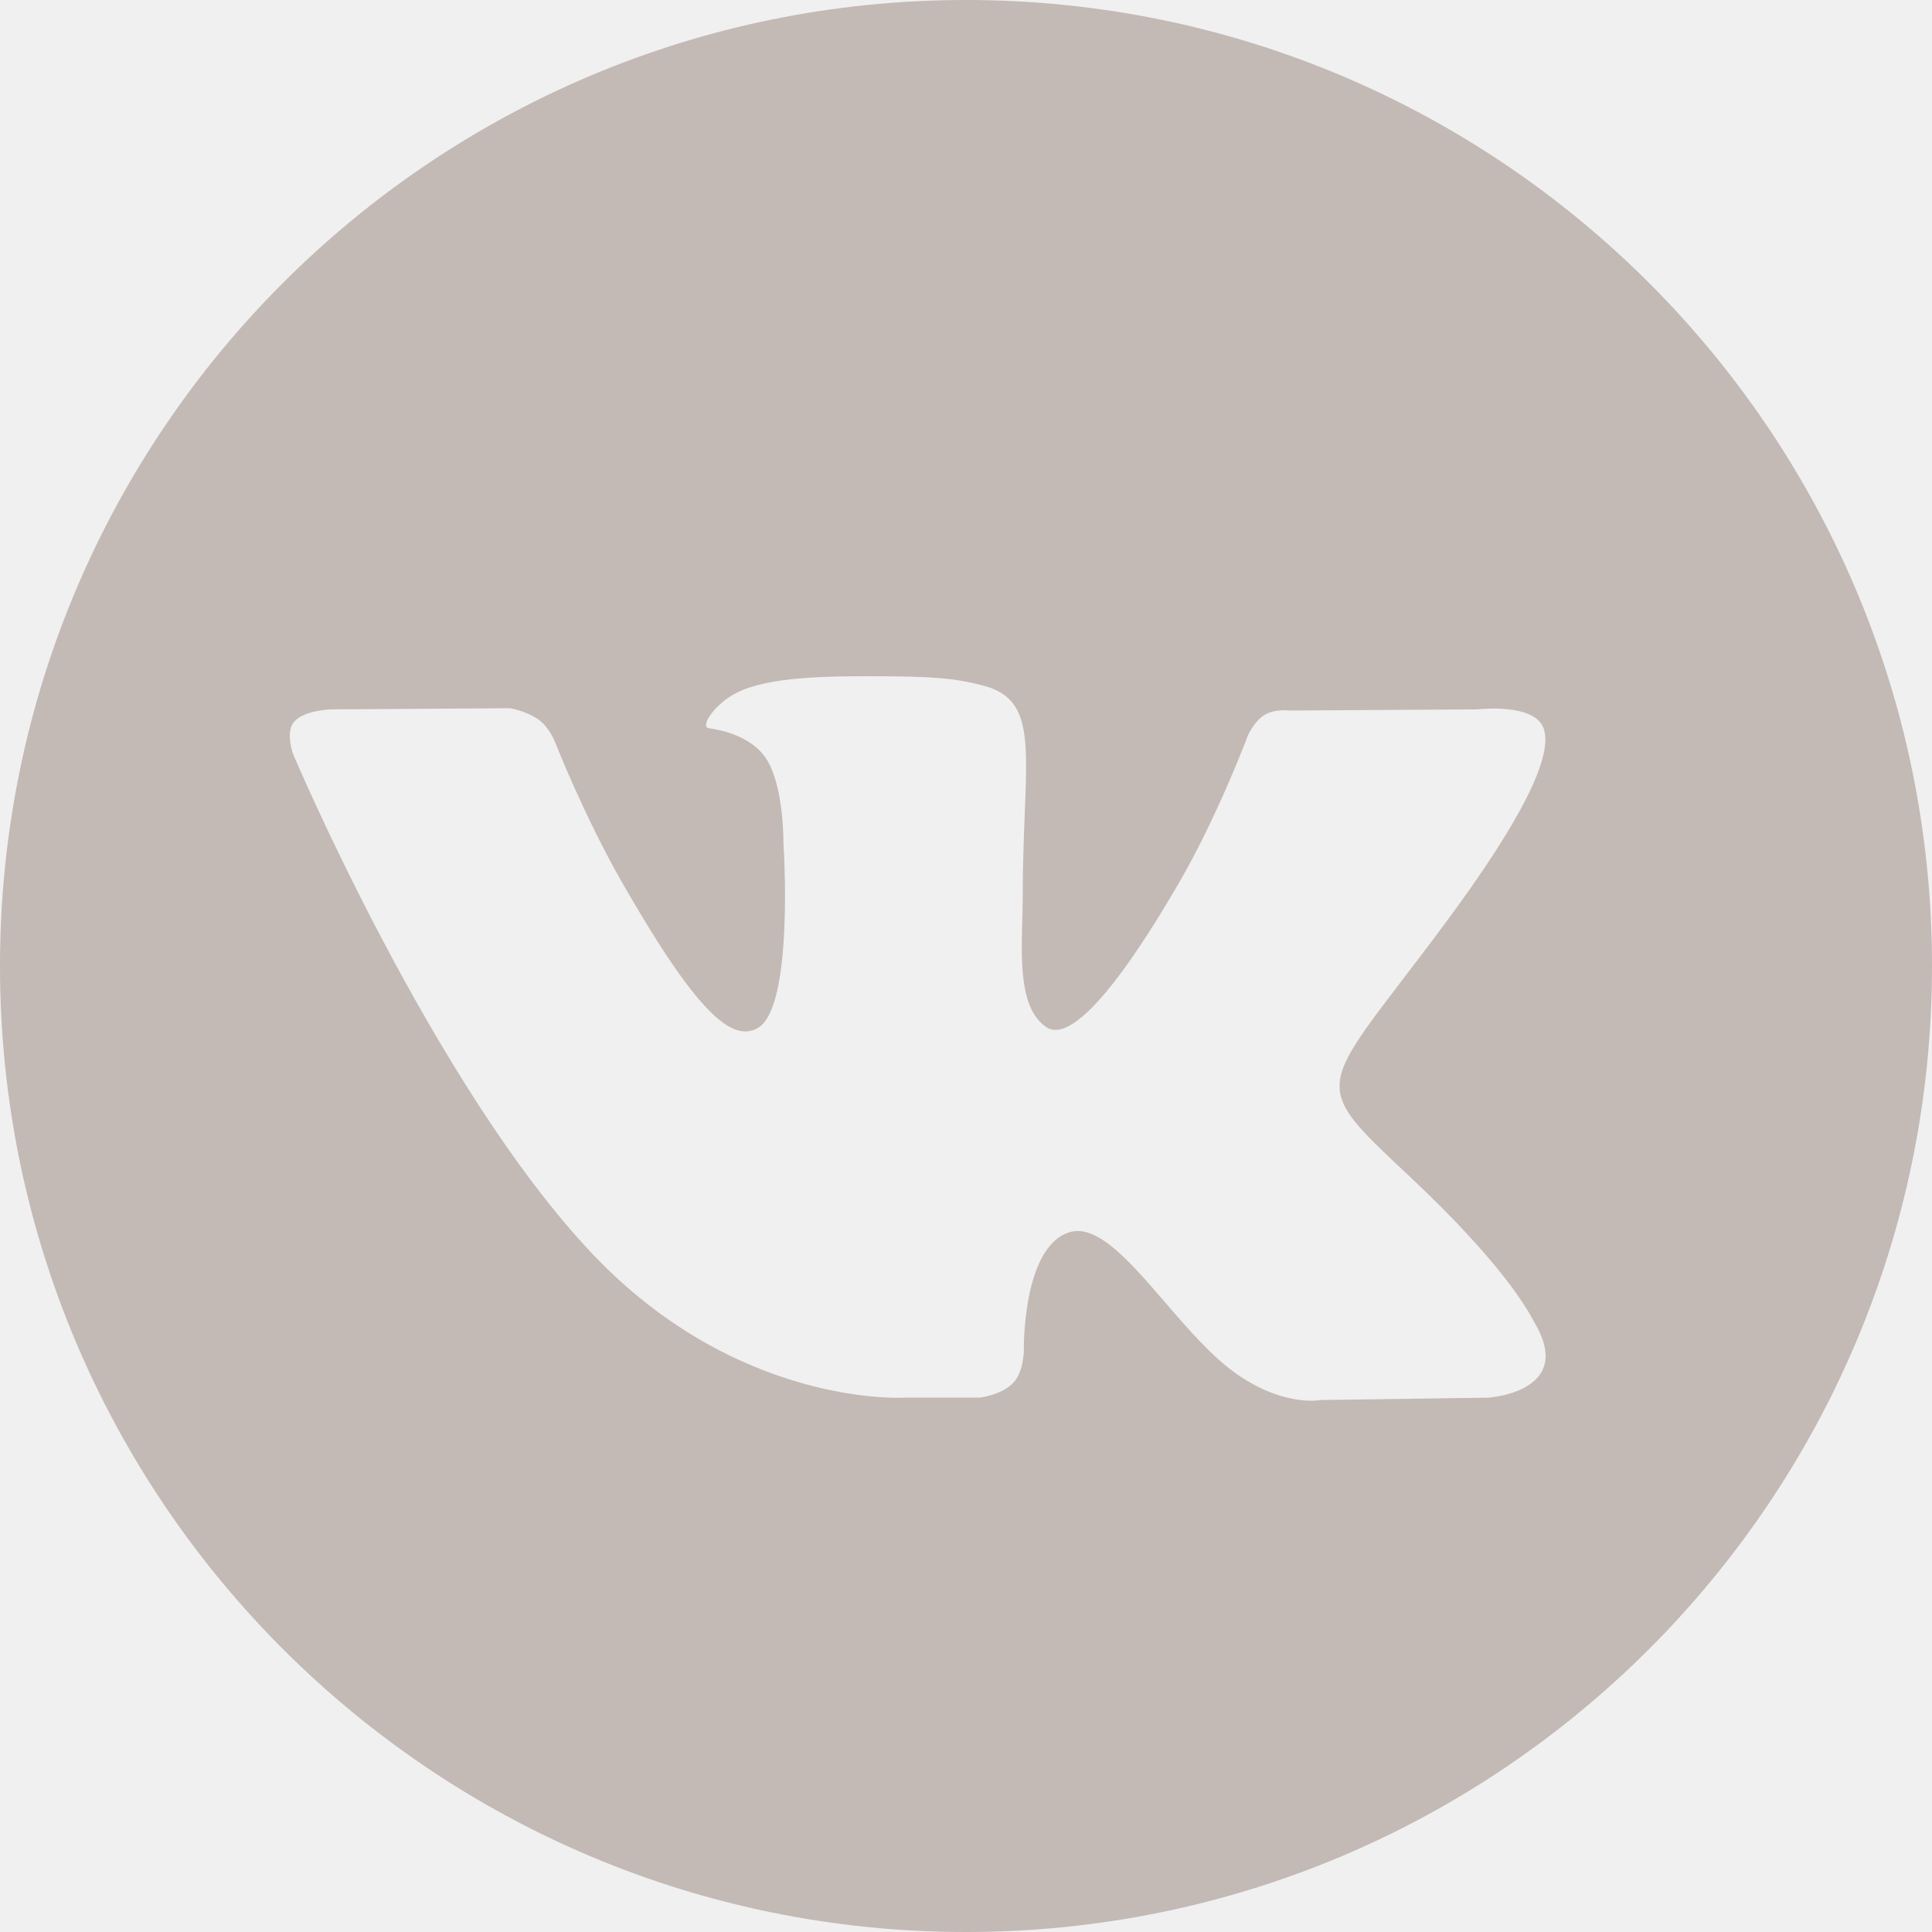
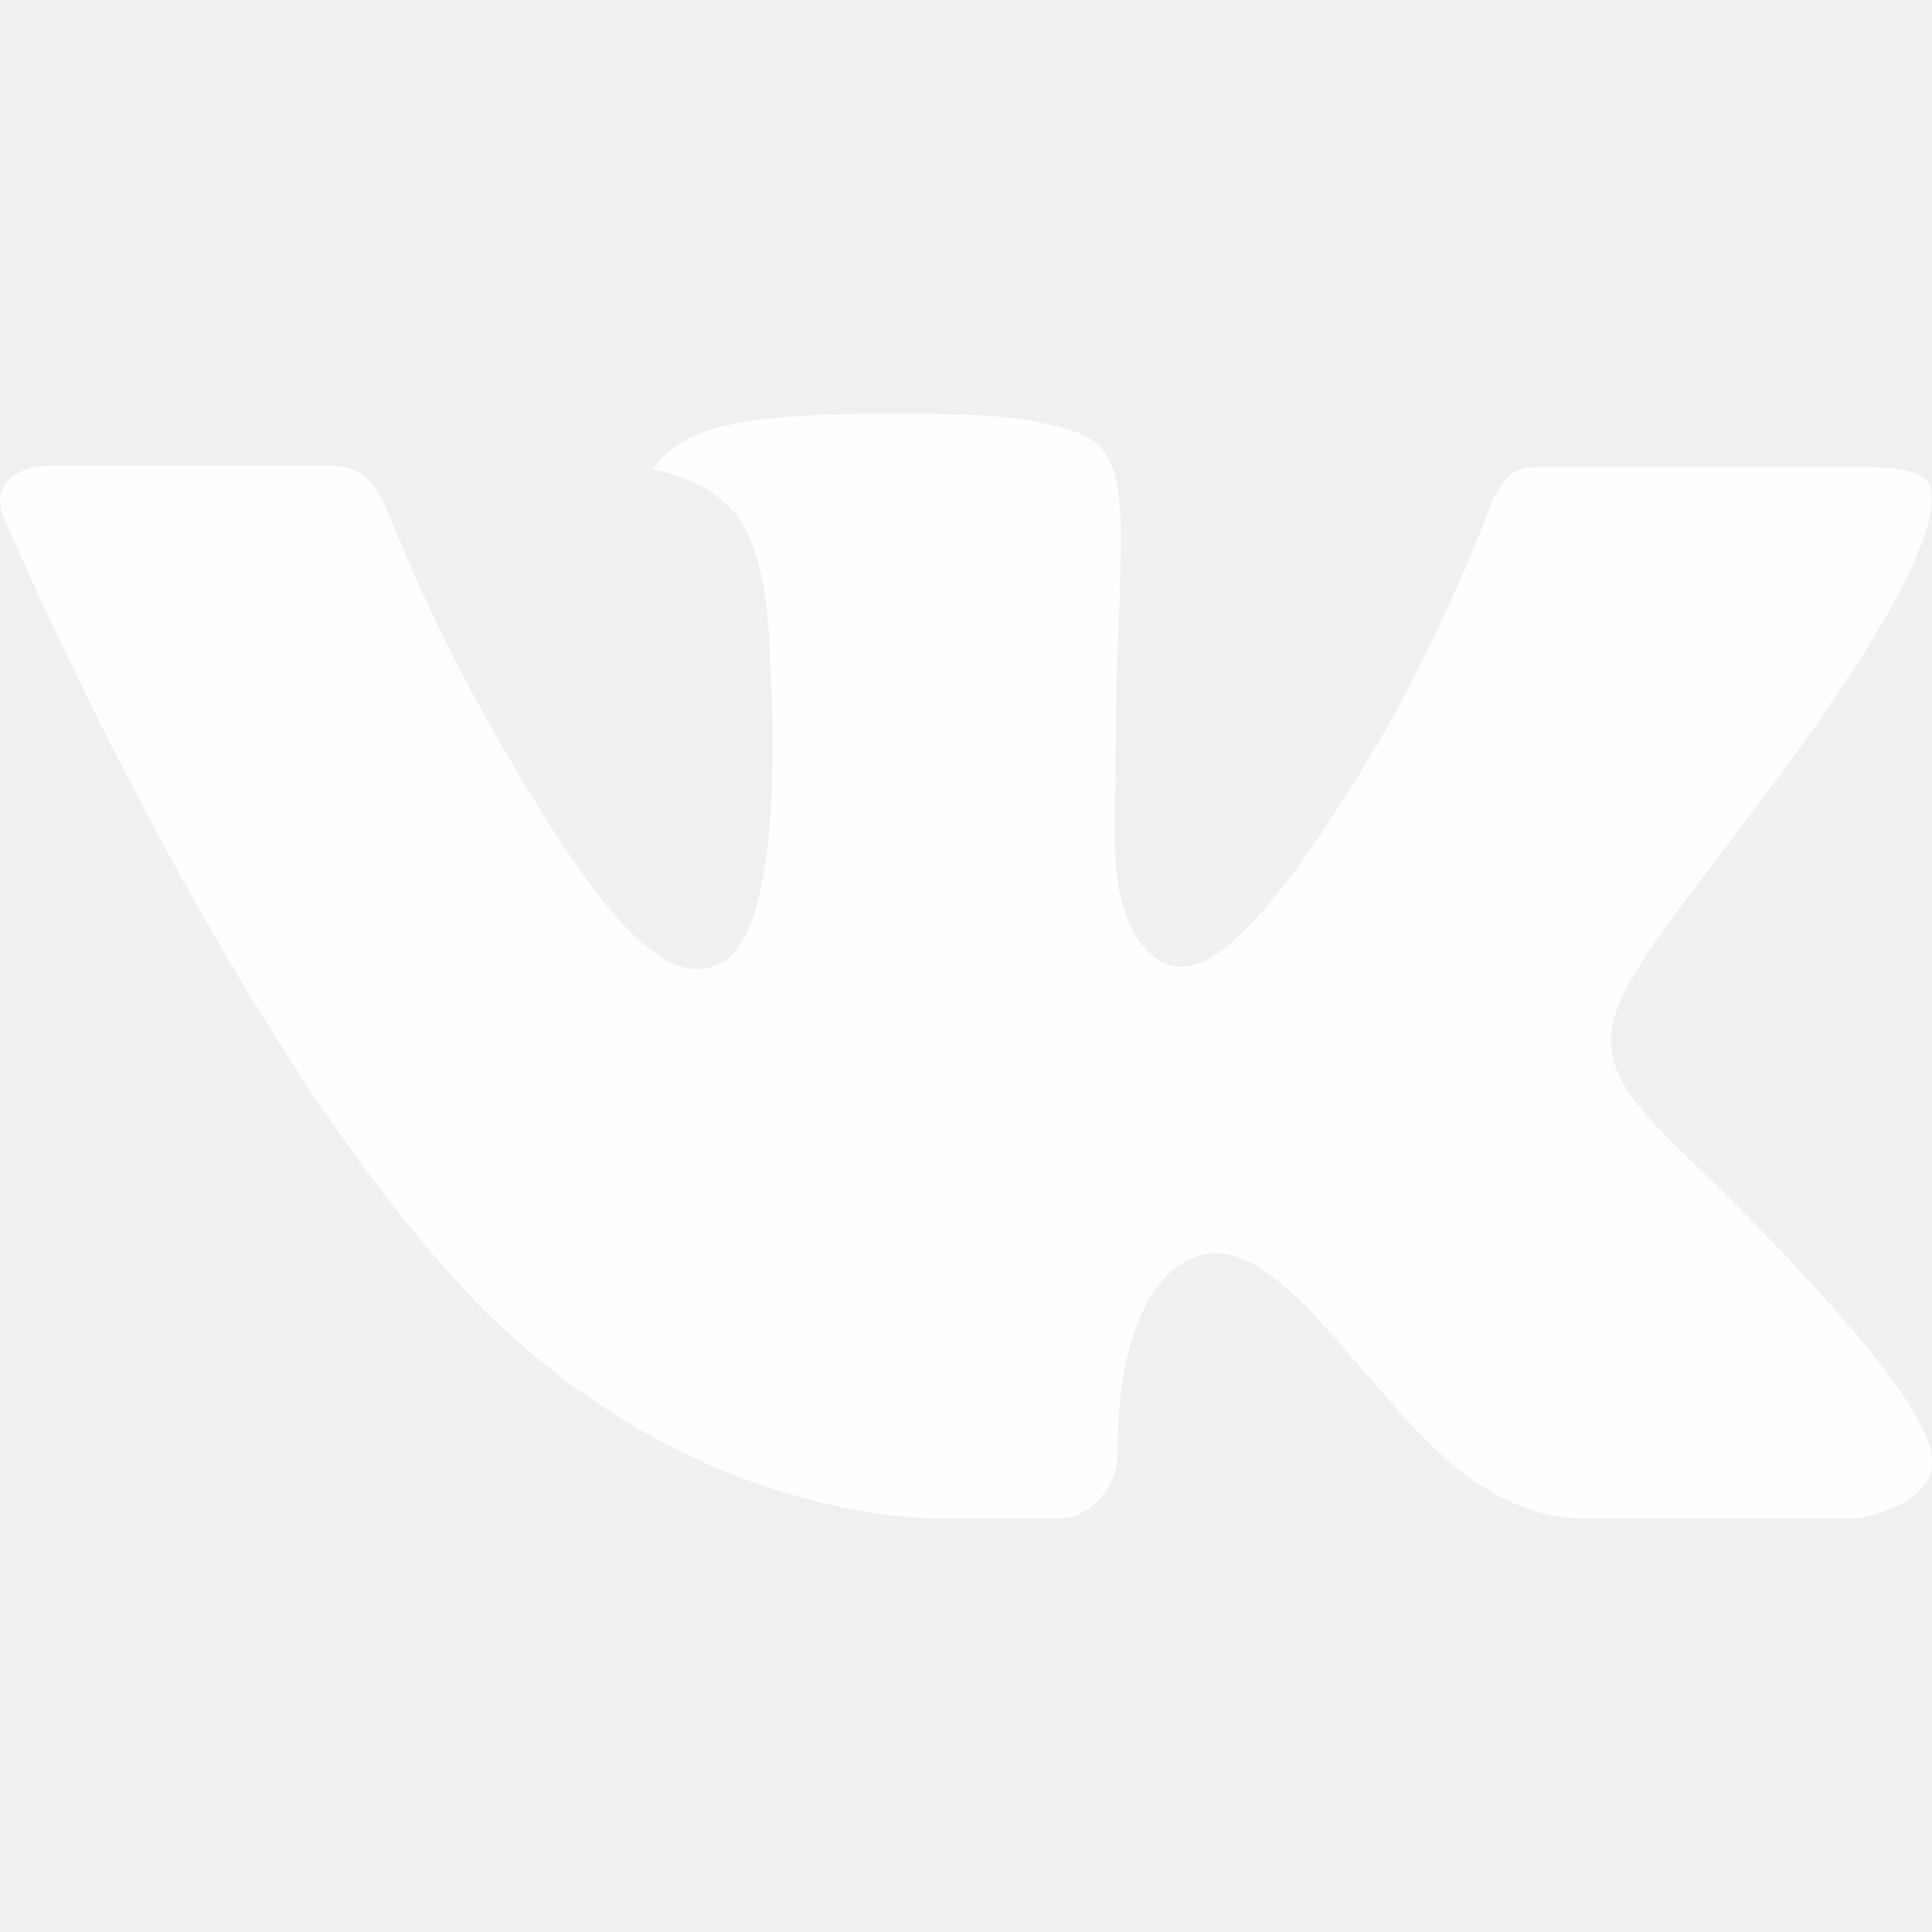
- <svg xmlns="http://www.w3.org/2000/svg" width="40" height="40" viewBox="0 0 40 40" fill="none">
-   <path fill-rule="evenodd" clip-rule="evenodd" d="M40 20C40 31.046 31.046 40 20 40C8.954 40 0 31.046 0 20C0 8.954 8.954 0 20 0C31.046 0 40 8.954 40 20ZM20.275 28.937H18.721C18.721 28.937 15.292 29.146 12.272 25.967C8.979 22.499 6.07 15.617 6.07 15.617C6.07 15.617 5.903 15.166 6.085 14.948C6.29 14.703 6.847 14.687 6.847 14.687L10.562 14.663C10.562 14.663 10.912 14.722 11.163 14.908C11.37 15.061 11.485 15.348 11.485 15.348C11.485 15.348 12.086 16.884 12.881 18.273C14.433 20.985 15.156 21.579 15.683 21.288C16.451 20.864 16.22 17.454 16.22 17.454C16.22 17.454 16.235 16.216 15.834 15.665C15.524 15.238 14.938 15.113 14.68 15.078C14.471 15.05 14.814 14.559 15.259 14.339C15.927 14.008 17.108 13.989 18.503 14.003C19.59 14.014 19.902 14.083 20.328 14.187C21.313 14.428 21.283 15.199 21.216 16.864C21.197 17.361 21.174 17.938 21.174 18.605C21.174 18.755 21.169 18.914 21.165 19.079C21.142 19.931 21.115 20.907 21.67 21.27C21.955 21.456 22.651 21.298 24.392 18.308C25.217 16.892 25.836 15.226 25.836 15.226C25.836 15.226 25.971 14.929 26.181 14.801C26.396 14.671 26.686 14.711 26.686 14.711L30.595 14.687C30.595 14.687 31.77 14.545 31.96 15.081C32.159 15.644 31.521 16.958 29.924 19.111C28.406 21.157 27.669 21.908 27.739 22.574C27.79 23.058 28.269 23.498 29.187 24.359C31.111 26.165 31.624 27.114 31.746 27.339C31.756 27.358 31.763 27.371 31.768 27.38C32.63 28.824 30.813 28.937 30.813 28.937L27.341 28.986C27.341 28.986 26.595 29.136 25.613 28.453C25.099 28.097 24.597 27.515 24.119 26.96C23.388 26.113 22.712 25.329 22.135 25.514C21.167 25.825 21.198 27.933 21.198 27.933C21.198 27.933 21.205 28.384 20.984 28.624C20.744 28.885 20.275 28.937 20.275 28.937Z" fill="#C3B9B5" />
+ <svg xmlns="http://www.w3.org/2000/svg" width="26" height="26" viewBox="0 0 26 26" fill="none">
+   <g clip-path="url(#clip0_1693_3779)">
+     <path fill-rule="evenodd" clip-rule="evenodd" d="M23.143 15.988C23.143 15.988 25.245 18.064 25.765 19.025C25.775 19.038 25.783 19.054 25.788 19.07C26 19.425 26.052 19.703 25.948 19.909C25.773 20.248 25.178 20.418 24.977 20.433H21.262C21.003 20.433 20.465 20.365 19.809 19.913C19.309 19.563 18.811 18.987 18.329 18.424C17.609 17.588 16.986 16.863 16.355 16.863C16.276 16.863 16.197 16.876 16.121 16.902C15.644 17.053 15.039 17.733 15.039 19.543C15.039 20.11 14.591 20.433 14.278 20.433H12.576C11.996 20.433 8.978 20.23 6.301 17.407C3.021 13.952 0.076 7.02 0.047 6.959C-0.136 6.511 0.248 6.266 0.664 6.266H4.416C4.919 6.266 5.083 6.571 5.198 6.844C5.33 7.157 5.822 8.41 6.628 9.818C7.933 12.109 8.735 13.041 9.376 13.041C9.496 13.041 9.614 13.01 9.719 12.95C10.556 12.49 10.4 9.5 10.361 8.883C10.361 8.764 10.36 7.548 9.931 6.961C9.624 6.539 9.101 6.376 8.786 6.316C8.87 6.194 9.049 6.006 9.28 5.896C9.853 5.61 10.889 5.568 11.917 5.568H12.488C13.603 5.584 13.892 5.655 14.297 5.758C15.114 5.953 15.13 6.482 15.058 8.284C15.037 8.799 15.015 9.379 15.015 10.061C15.015 10.207 15.009 10.369 15.009 10.534C14.984 11.459 14.951 12.5 15.604 12.928C15.689 12.98 15.786 13.008 15.886 13.008C16.112 13.008 16.79 13.008 18.627 9.856C19.433 8.463 20.056 6.822 20.099 6.698C20.136 6.629 20.245 6.435 20.378 6.357C20.472 6.307 20.578 6.282 20.684 6.285H25.098C25.579 6.285 25.905 6.357 25.969 6.539C26.076 6.835 25.948 7.735 23.933 10.46C23.594 10.914 23.296 11.307 23.035 11.65C21.208 14.047 21.208 14.168 23.143 15.988Z" fill="#FFFEFE" />
+   </g>
+   <defs>
+     <clipPath id="clip0_1693_3779">
+       <rect width="26" height="26" fill="white" />
+     </clipPath>
+   </defs>
</svg>
